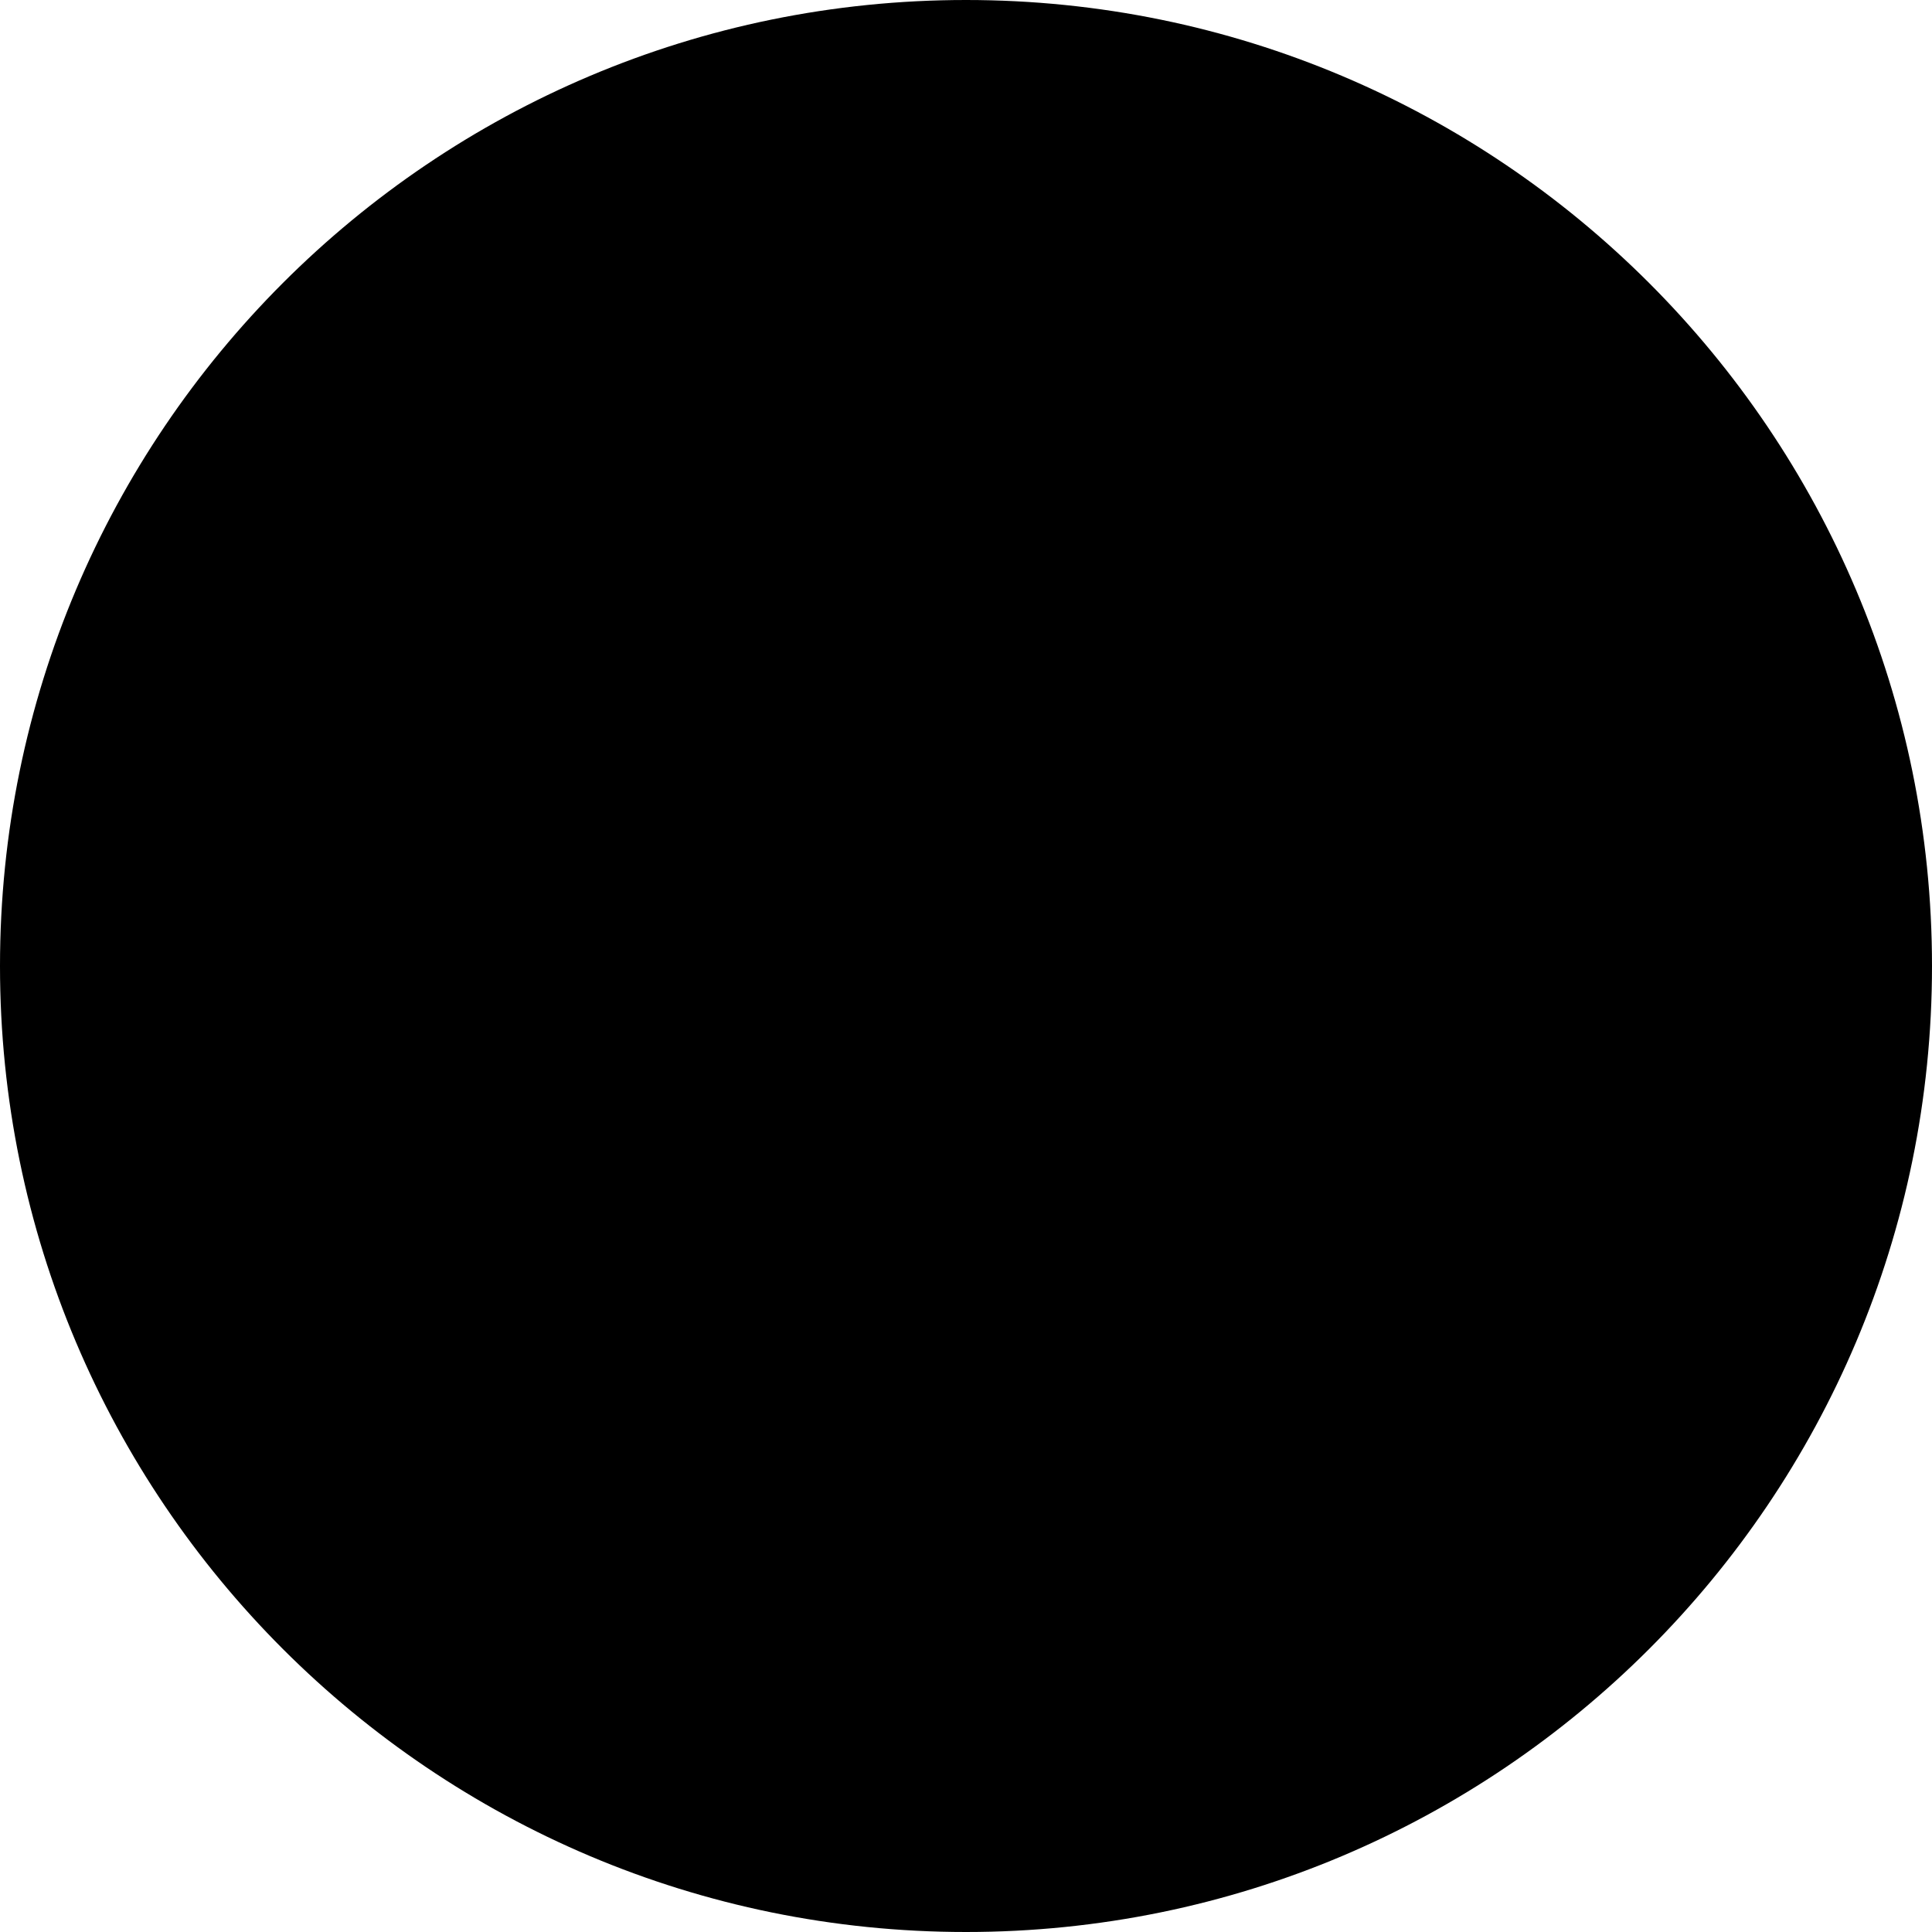
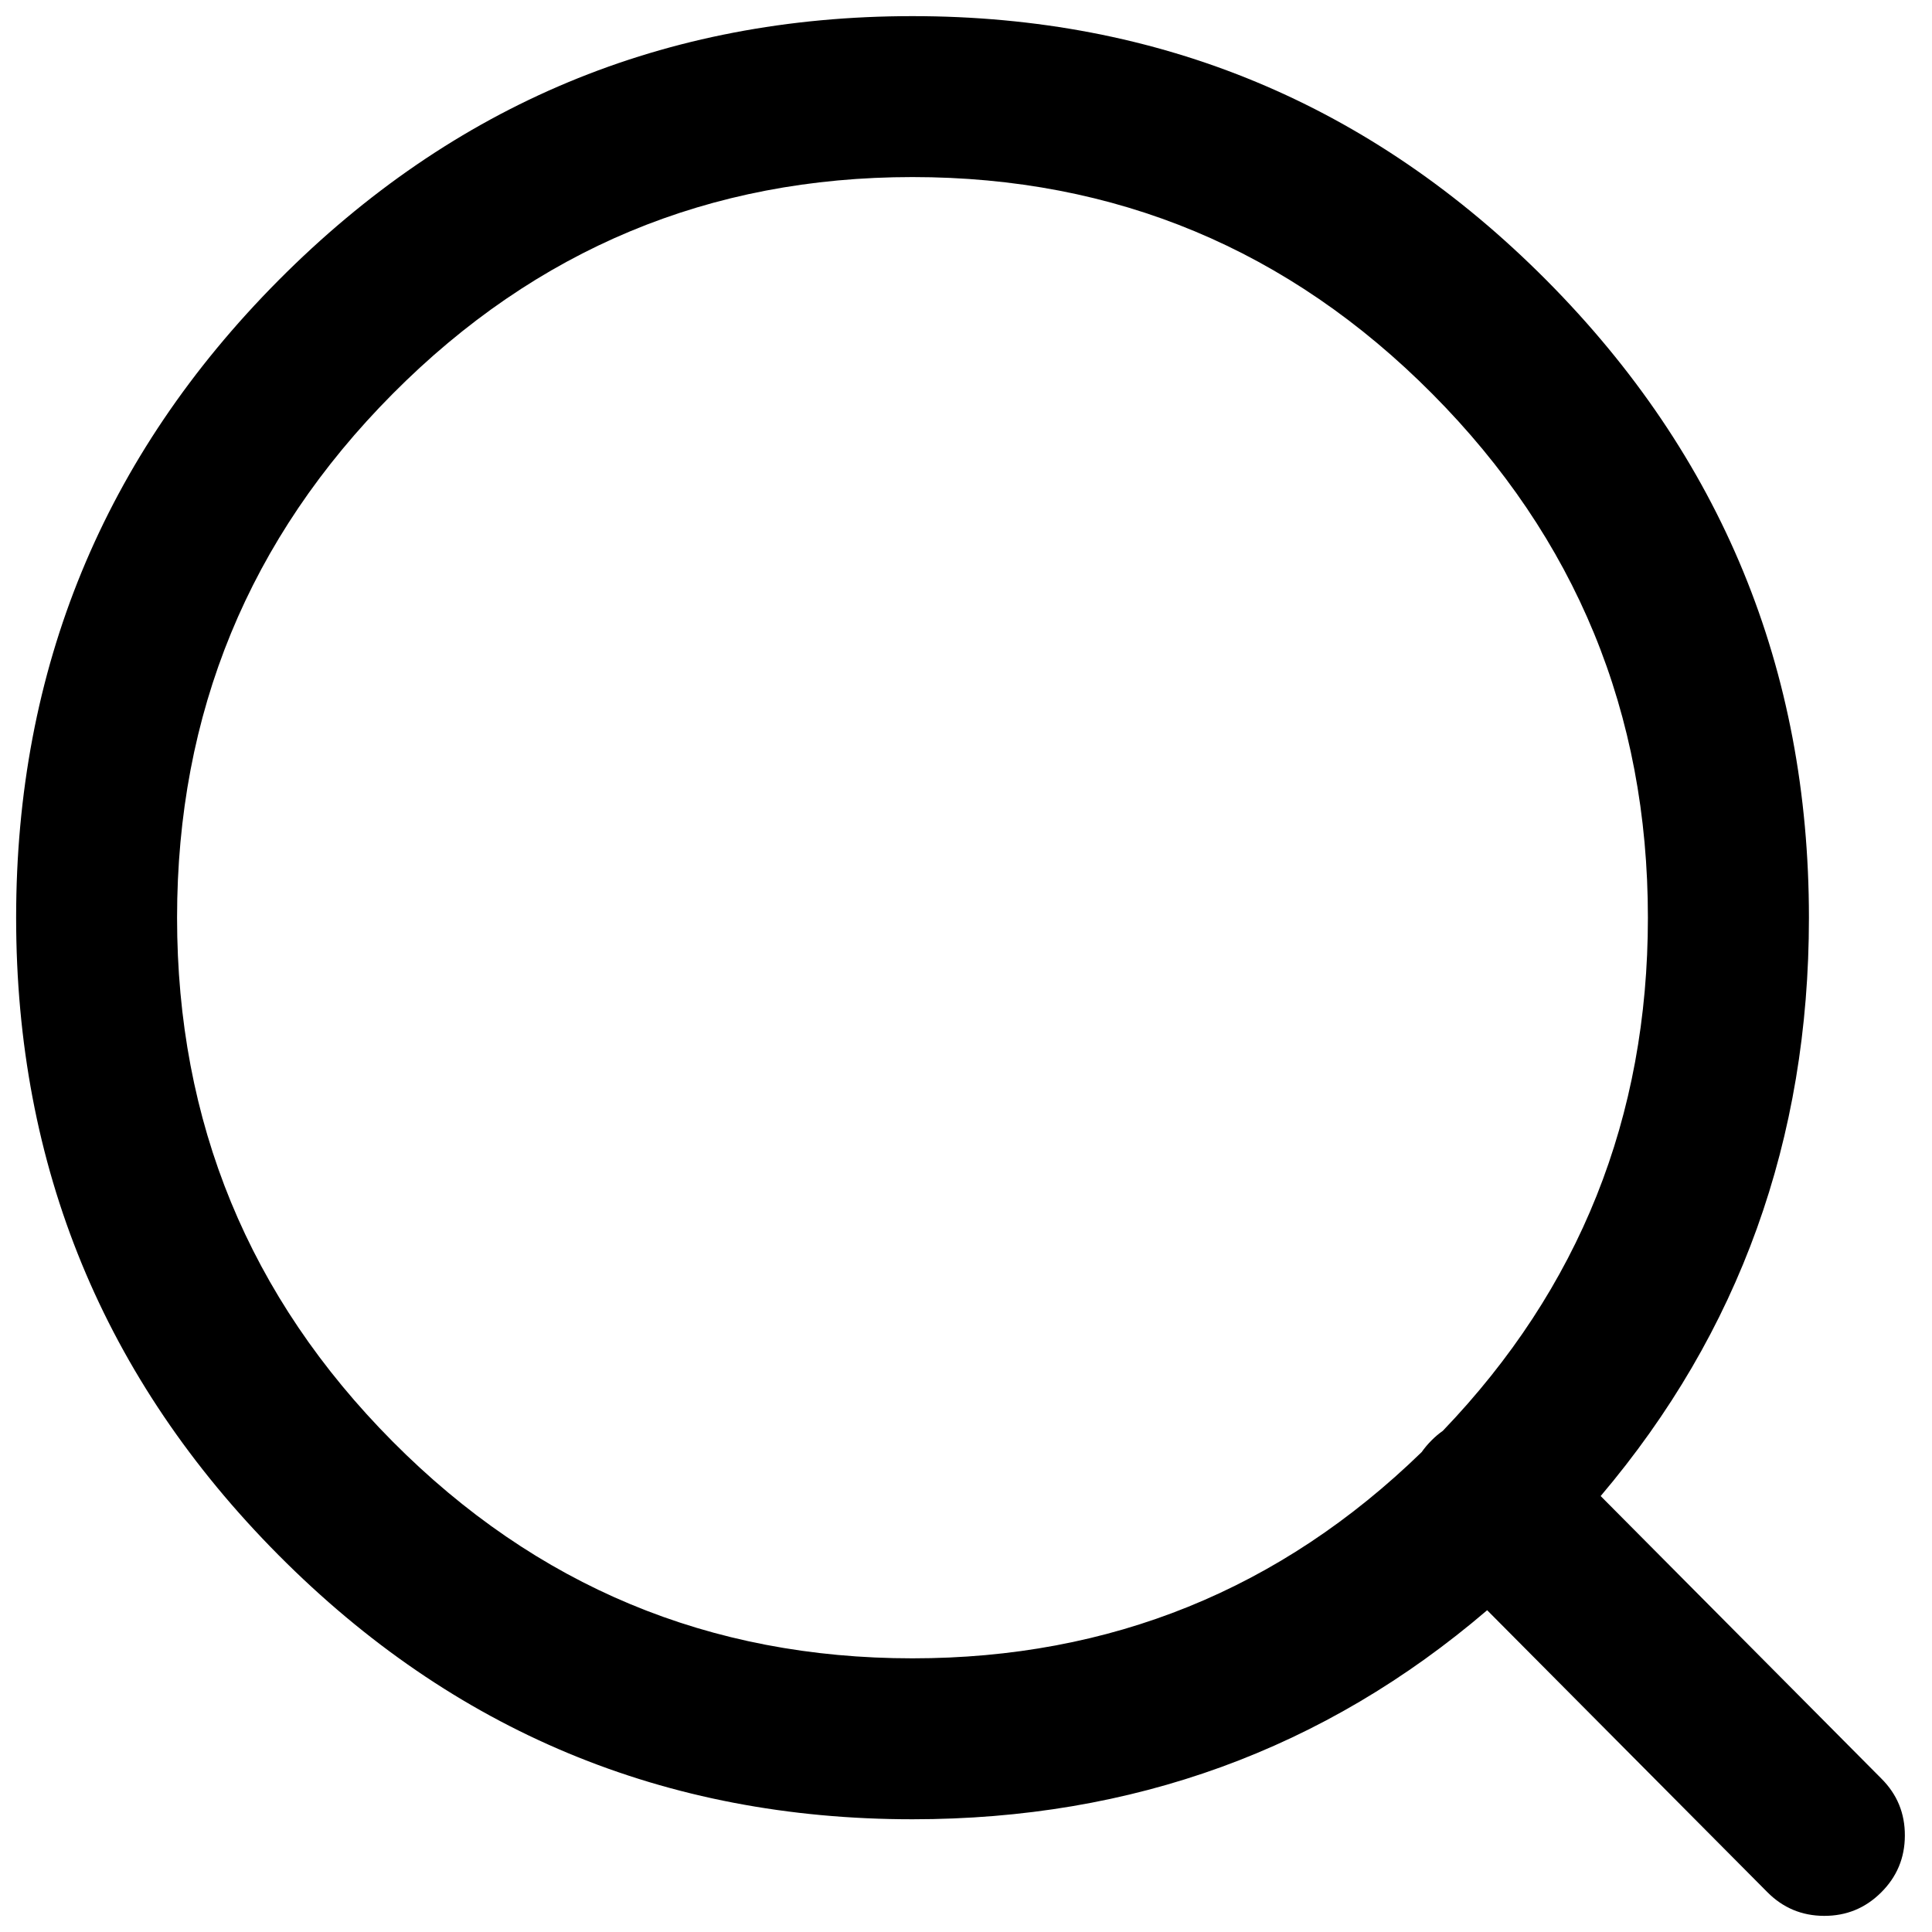
- <svg xmlns="http://www.w3.org/2000/svg" width="48" height="48" viewBox="0 0 48 48">
+ <svg xmlns="http://www.w3.org/2000/svg" width="20" height="20" viewBox="0 0 20 20">
  <defs />
-   <path d="M48,24 A24 24 0 1 1 0,24 A24 24 0 1 1 48,24 Z" />
-   <path d="M33.526,31.106 C33.841,31.42 33.998,31.831 34,32.243 L34,32.255 C33.998,32.667 33.841,33.078 33.527,33.392 C33.211,33.707 32.797,33.864 32.383,33.864 C31.97,33.864 31.556,33.707 31.24,33.392 L26.697,28.848 C25.389,29.76 23.798,30.297 22.081,30.297 C17.618,30.297 14,26.68 14,22.216 C14,17.753 17.618,14.135 22.081,14.135 C26.545,14.135 30.163,17.753 30.163,22.216 C30.163,23.794 29.709,25.264 28.928,26.508 Z M22.081,27.679 C25.098,27.679 27.544,25.233 27.544,22.216 C27.544,19.199 25.098,16.754 22.081,16.754 C19.065,16.754 16.619,19.199 16.619,22.216 C16.619,25.233 19.065,27.679 22.081,27.679 Z" />
+   <path d="M18.295,19.587 L15.395,16.669 Q12.866,18.833 9.446,18.833 Q5.601,18.833 2.883,16.098 Q0.167,13.364 0.167,9.5 Q0.167,5.636 2.883,2.902 Q5.601,0.167 9.446,0.167 Q13.291,0.167 16.01,2.902 Q18.726,5.636 18.726,9.5 Q18.726,12.942 16.57,15.487 L19.477,18.413 Q19.721,18.657 19.719,19.003 Q19.718,19.348 19.473,19.591 Q19.229,19.834 18.883,19.833 Q18.538,19.832 18.295,19.587 Z M17.059,9.5 Q17.059,6.323 14.827,4.077 Q12.598,1.833 9.446,1.833 Q6.294,1.833 4.065,4.077 Q1.833,6.323 1.833,9.5 Q1.833,12.677 4.065,14.923 Q6.294,17.167 9.446,17.167 Q12.52,17.167 14.717,15.032 Q14.762,14.968 14.821,14.909 Q14.876,14.854 14.936,14.812 Q17.059,12.599 17.059,9.5 Z" />
</svg>
